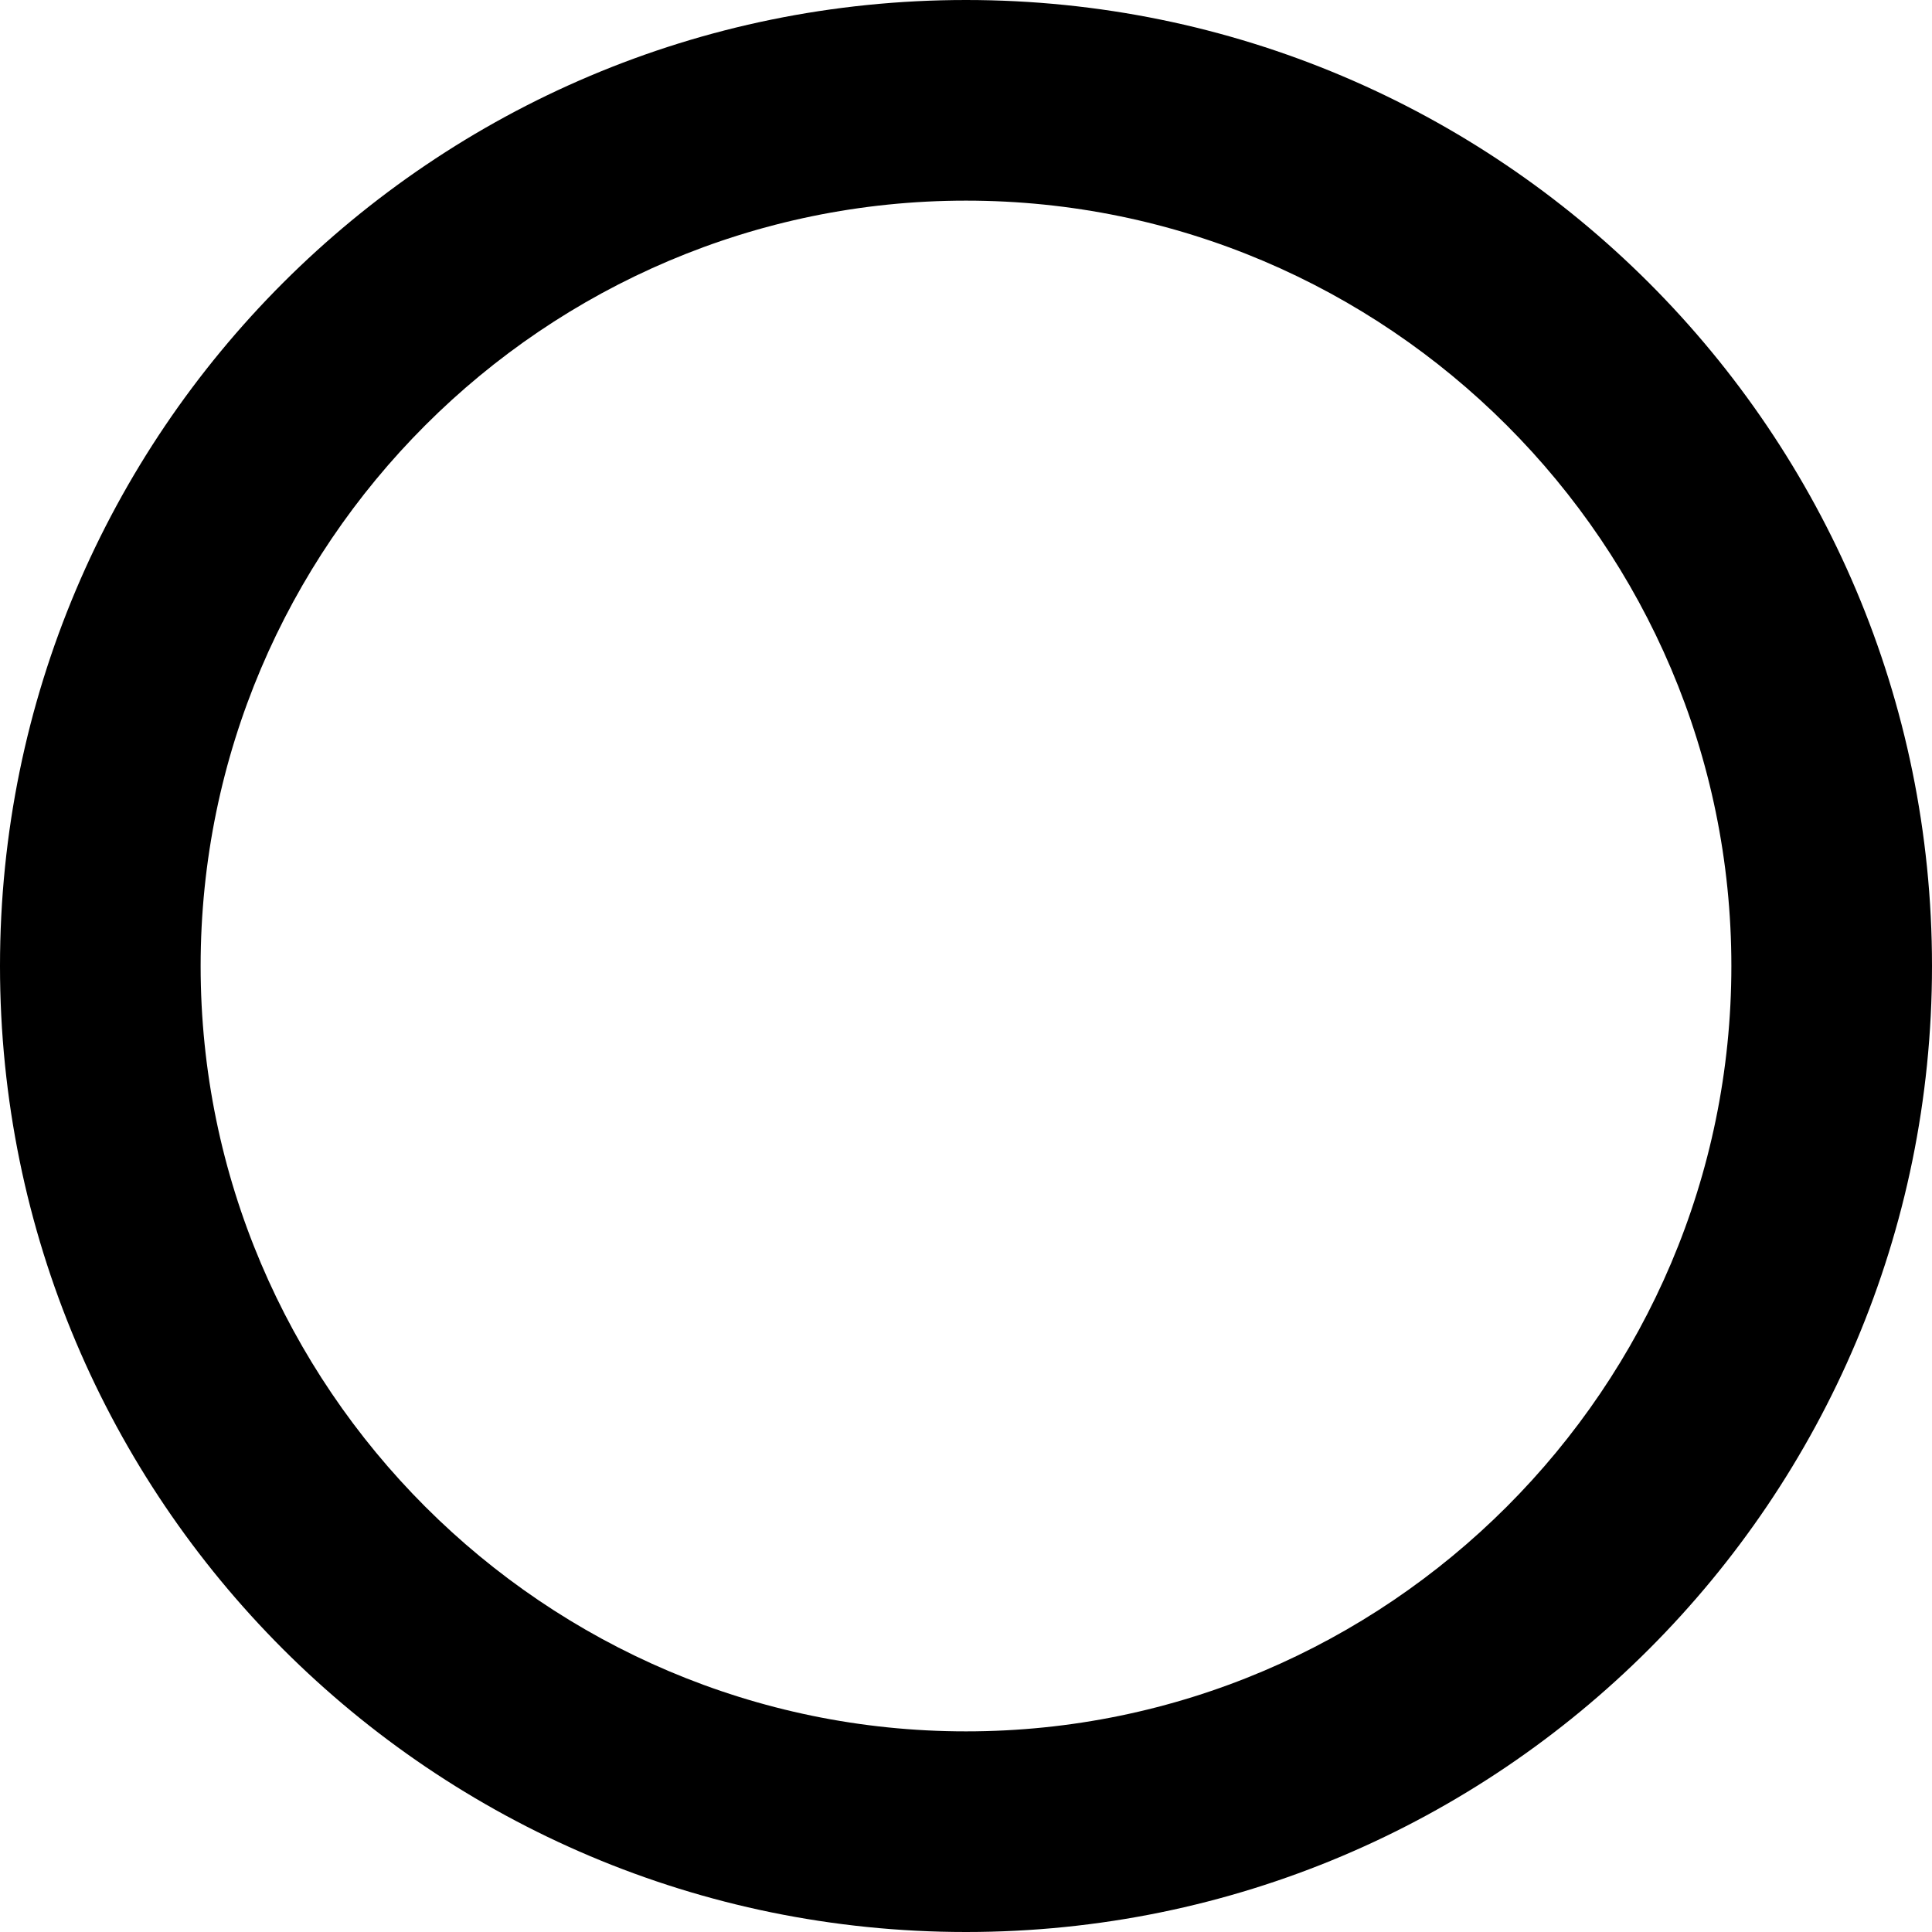
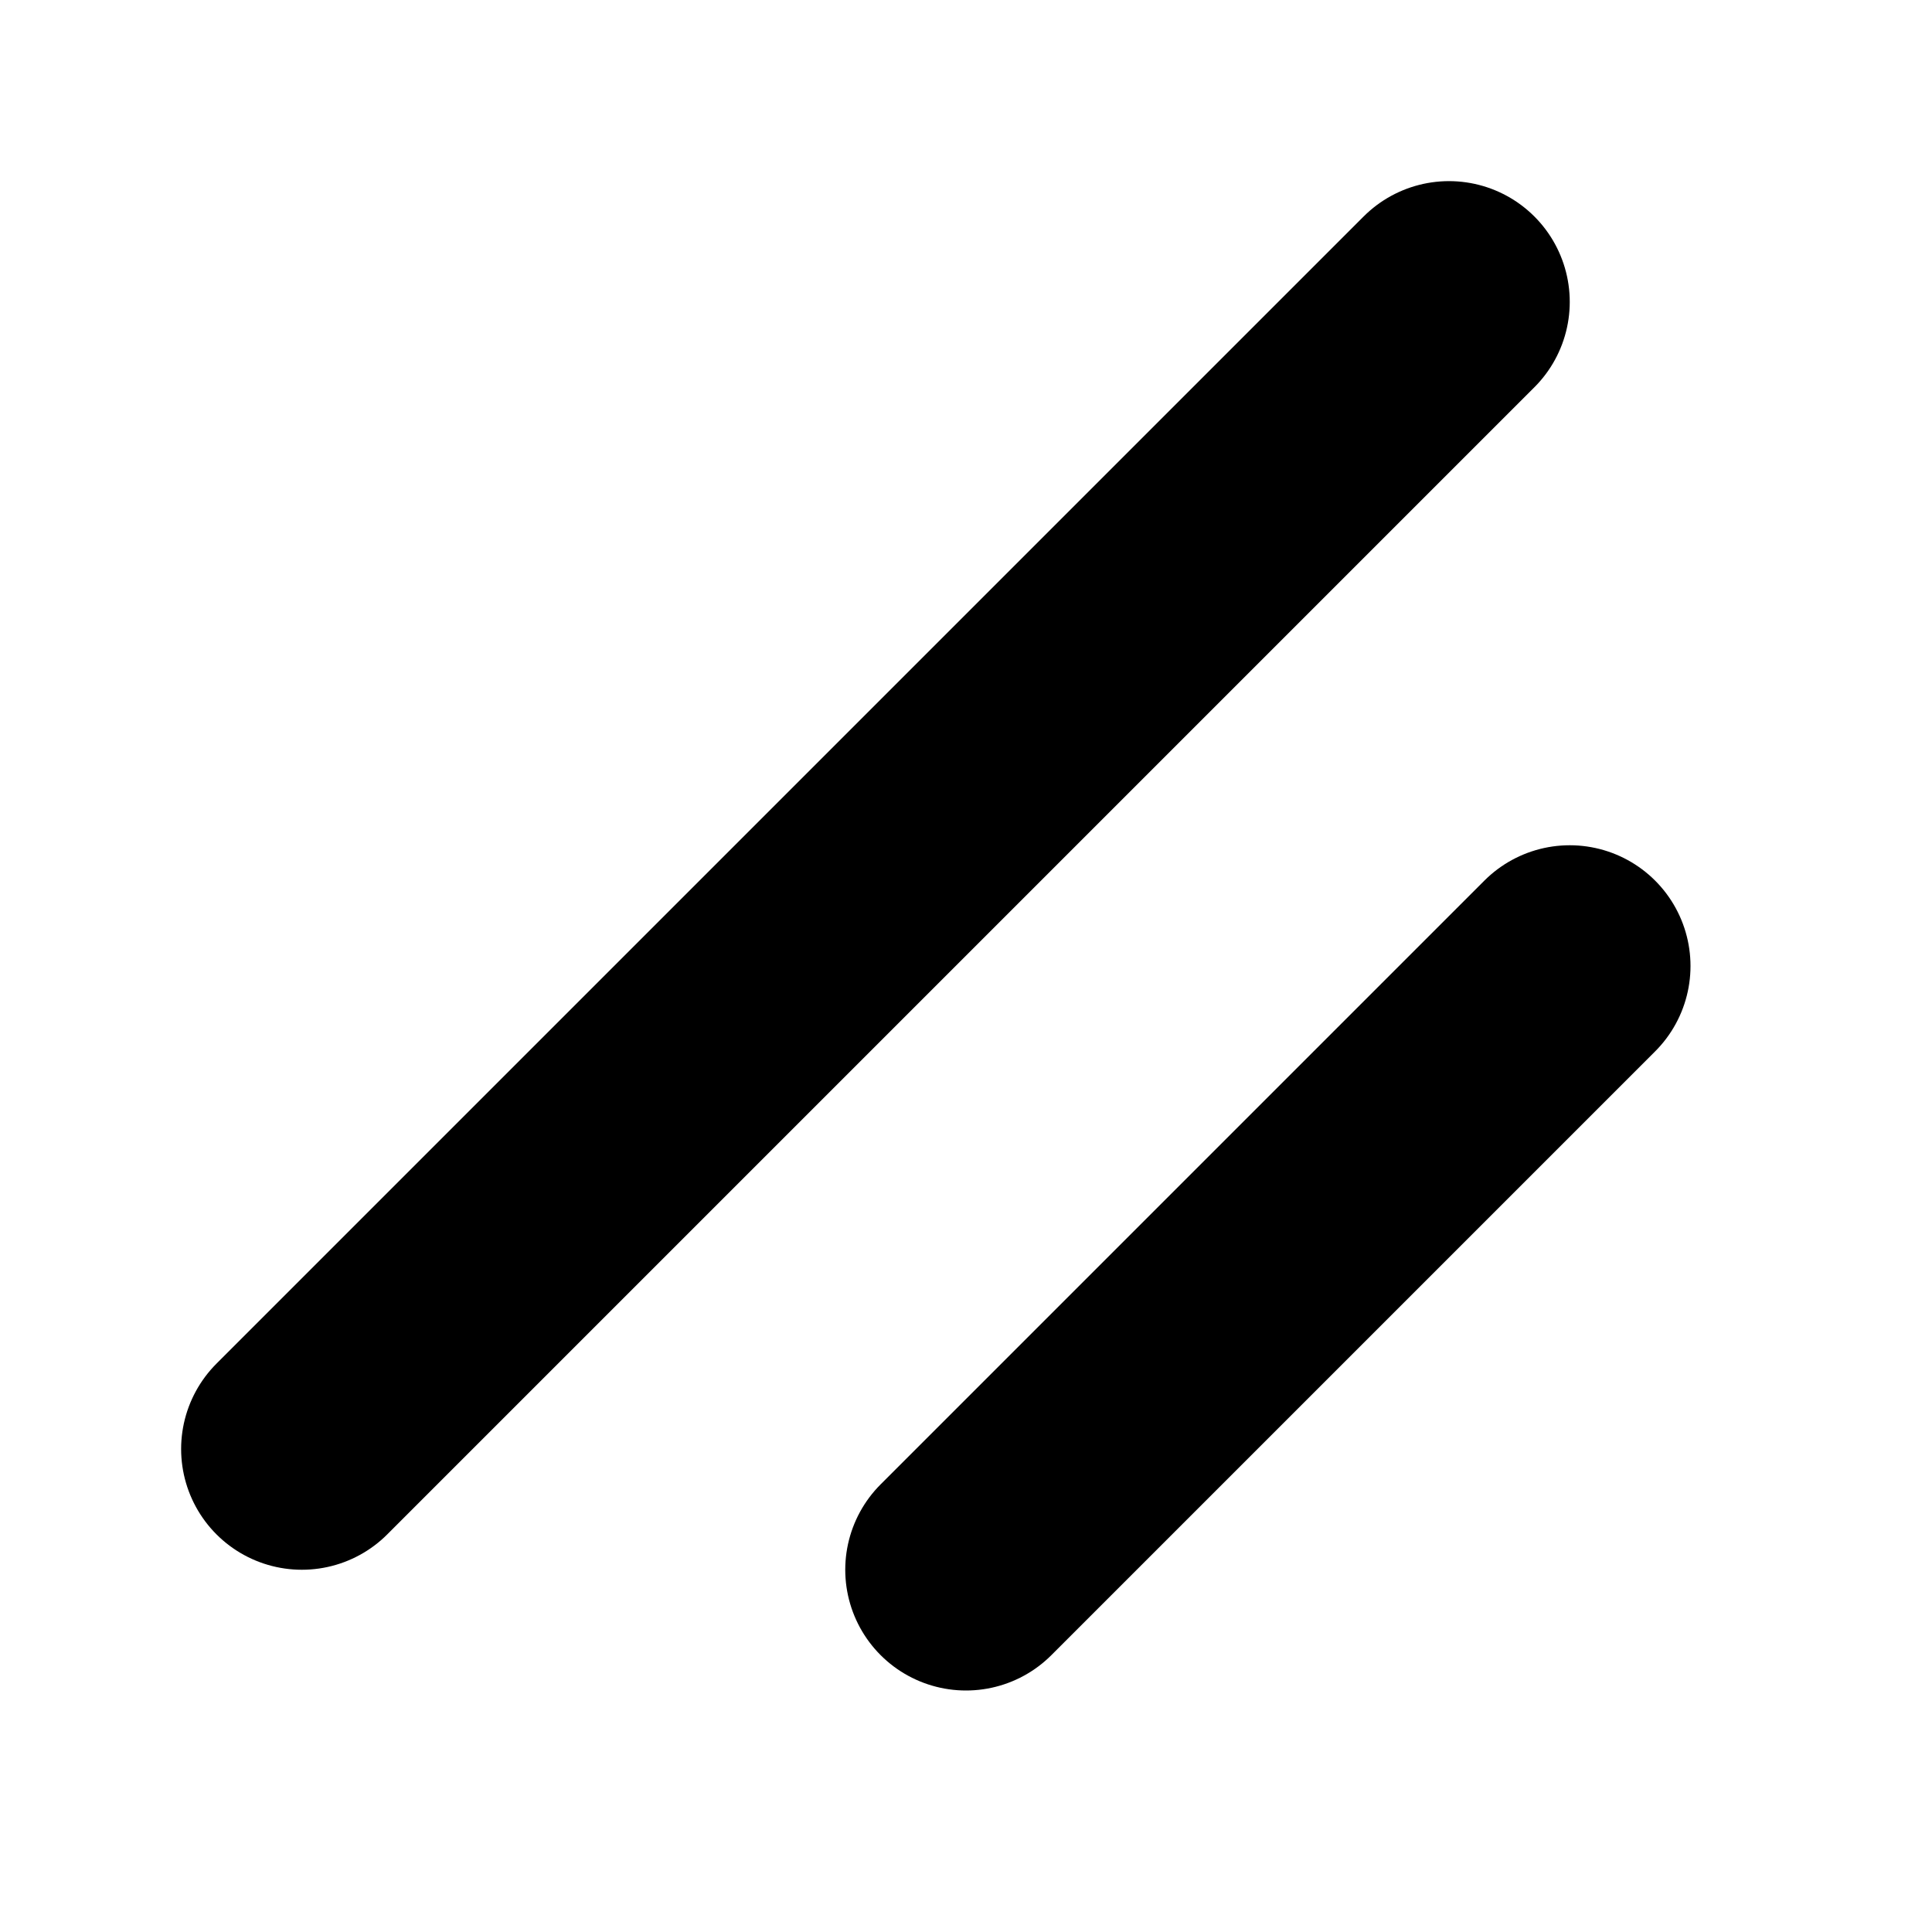
- <svg xmlns="http://www.w3.org/2000/svg" width="256px" height="256px" viewBox="0 0 256 256" version="1.1" preserveAspectRatio="xMidYMid">
-   <g>
-     <path d="M128,0 C198.692,0 256,57.308 256,128 C256,198.692 198.692,256 128,256 C57.308,256 0,198.692 0,128 C0,57.308 57.308,0 128,0 Z M128,26.585 C72.157,26.585 26.585,72.157 26.585,128 C26.585,183.843 72.157,229.415 128,229.415 C183.843,229.415 229.415,183.843 229.415,128 C229.415,72.157 183.843,26.585 128,26.585 Z" fill="#000000" />
-   </g>
+ <svg xmlns="http://www.w3.org/2000/svg" viewBox="0 0 256 256" class="h-6 w-6">
+   <rect width="256" height="256" fill="none" />
+   <line x1="208" y1="128" x2="128" y2="208" fill="none" stroke="currentColor" stroke-linecap="round" stroke-linejoin="round" stroke-width="32" />
+   <line x1="192" y1="40" x2="40" y2="192" fill="none" stroke="currentColor" stroke-linecap="round" stroke-linejoin="round" stroke-width="32" />
</svg>
